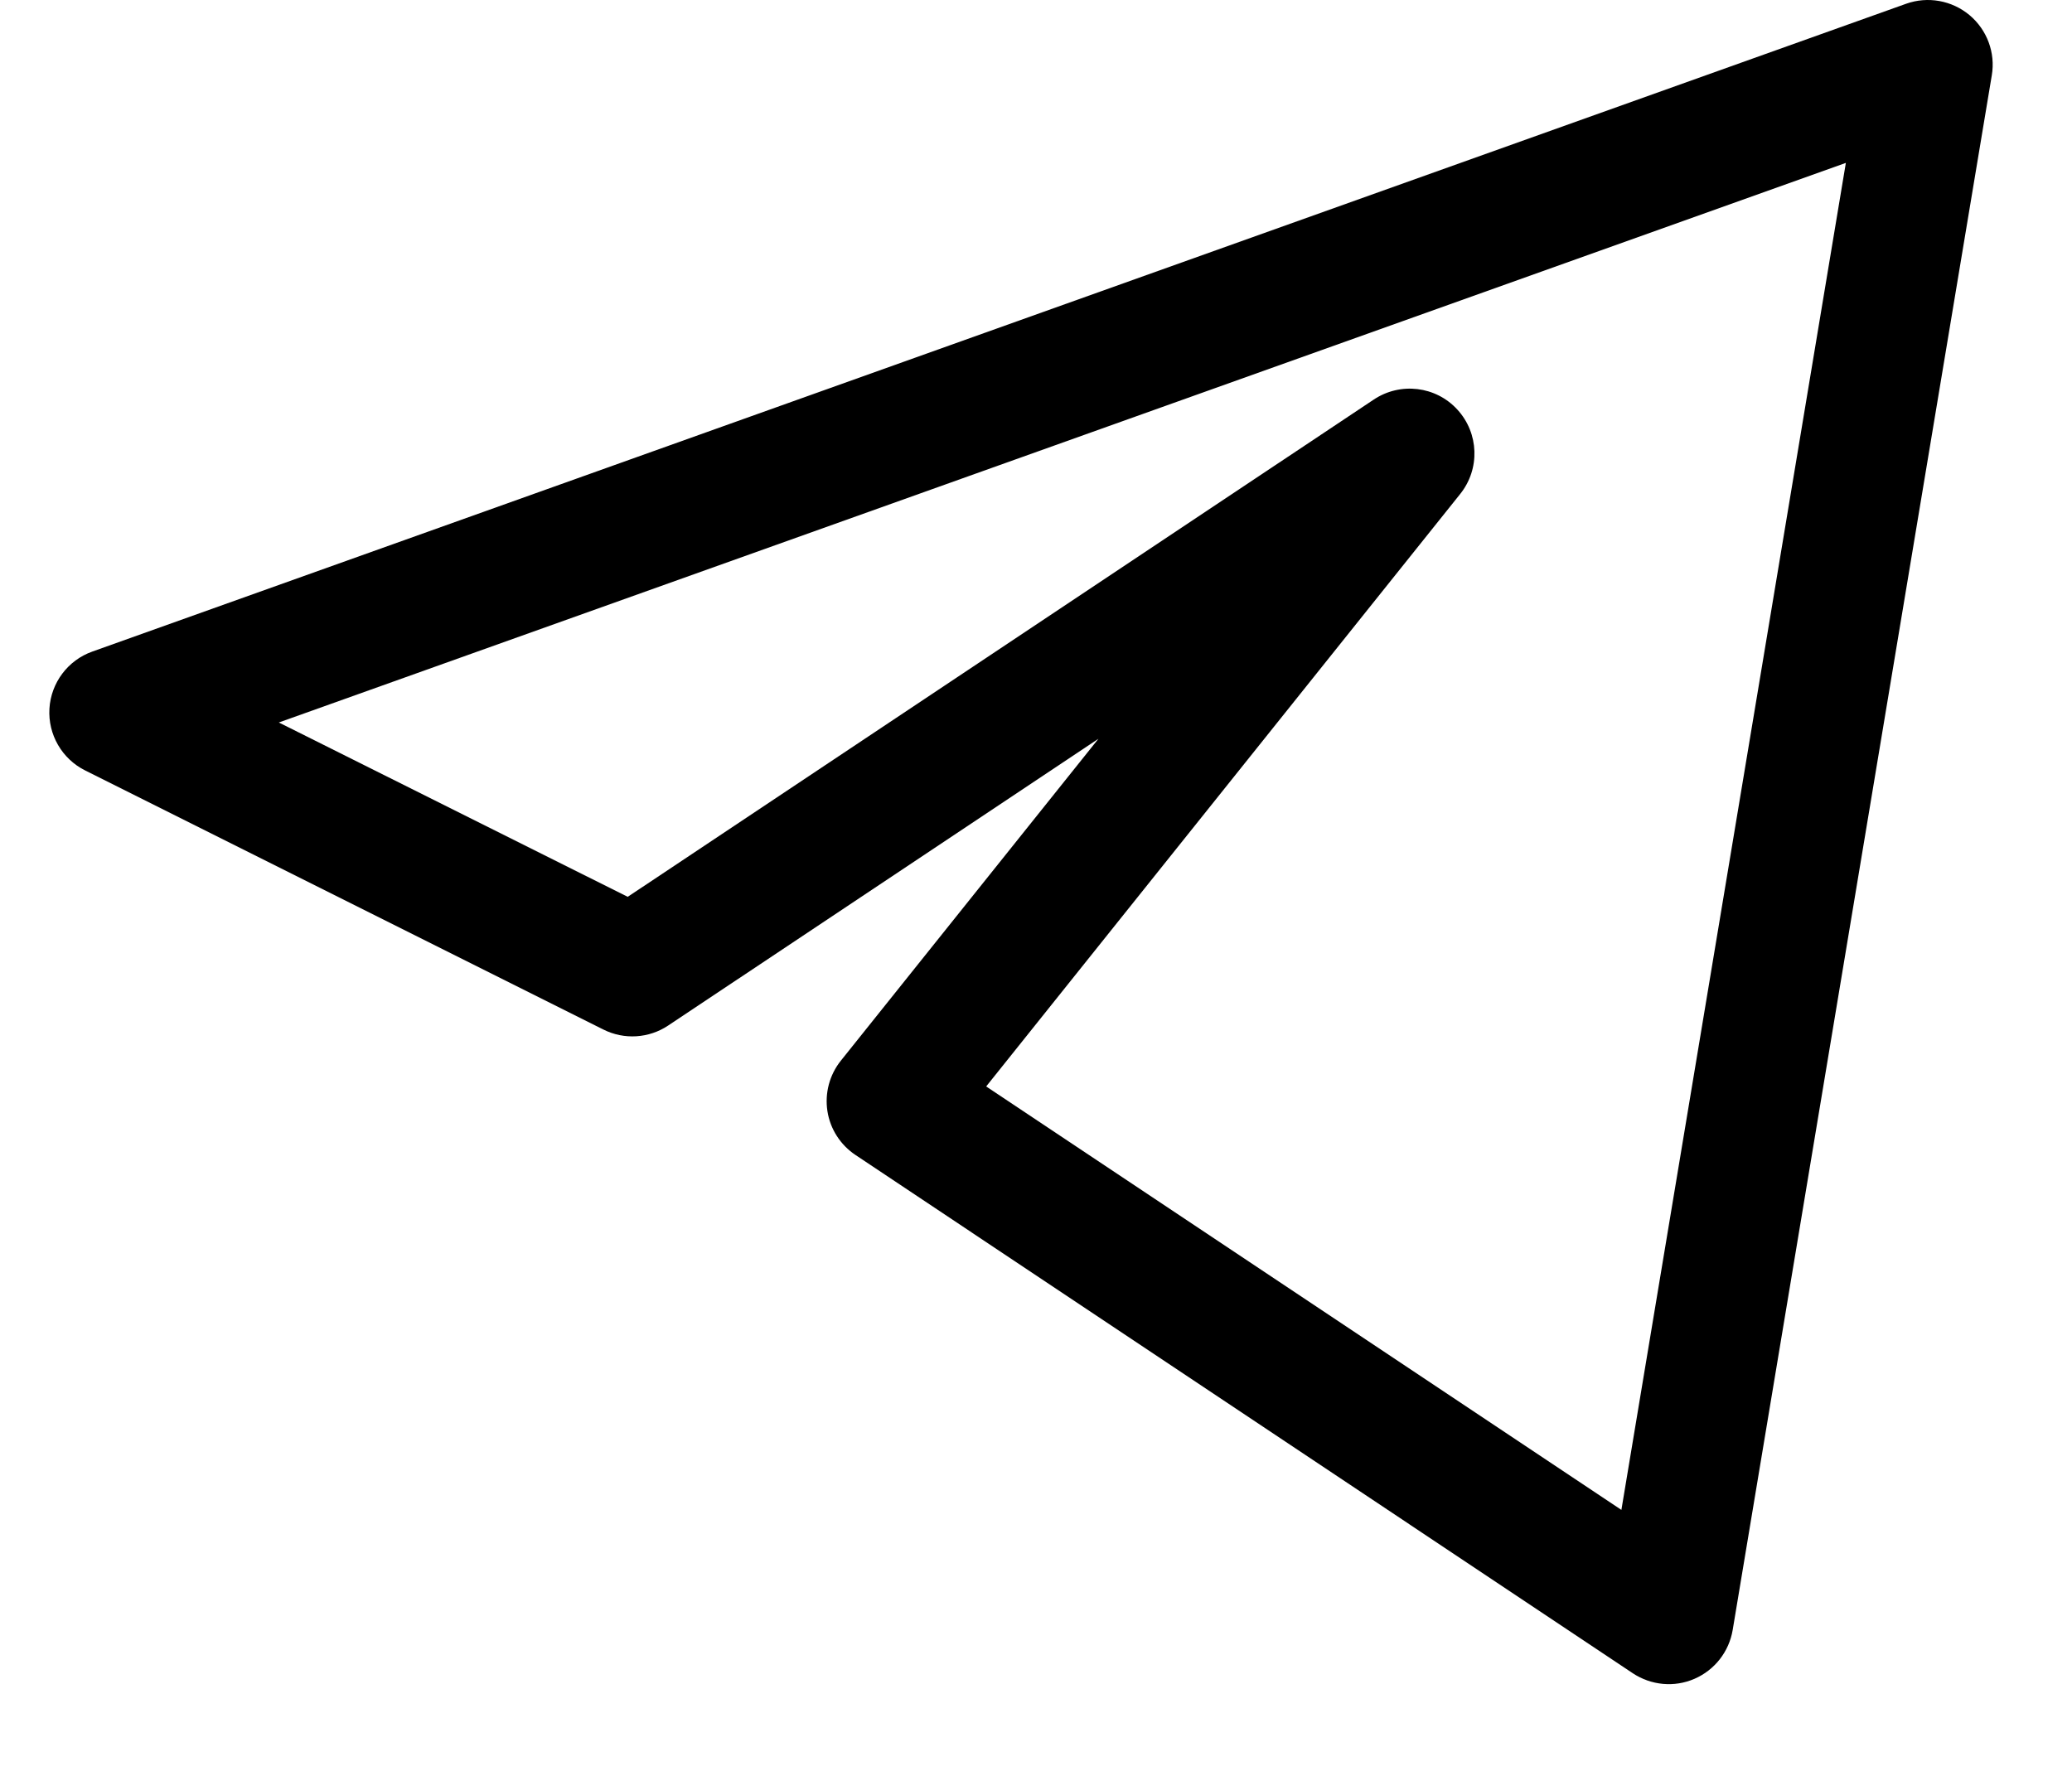
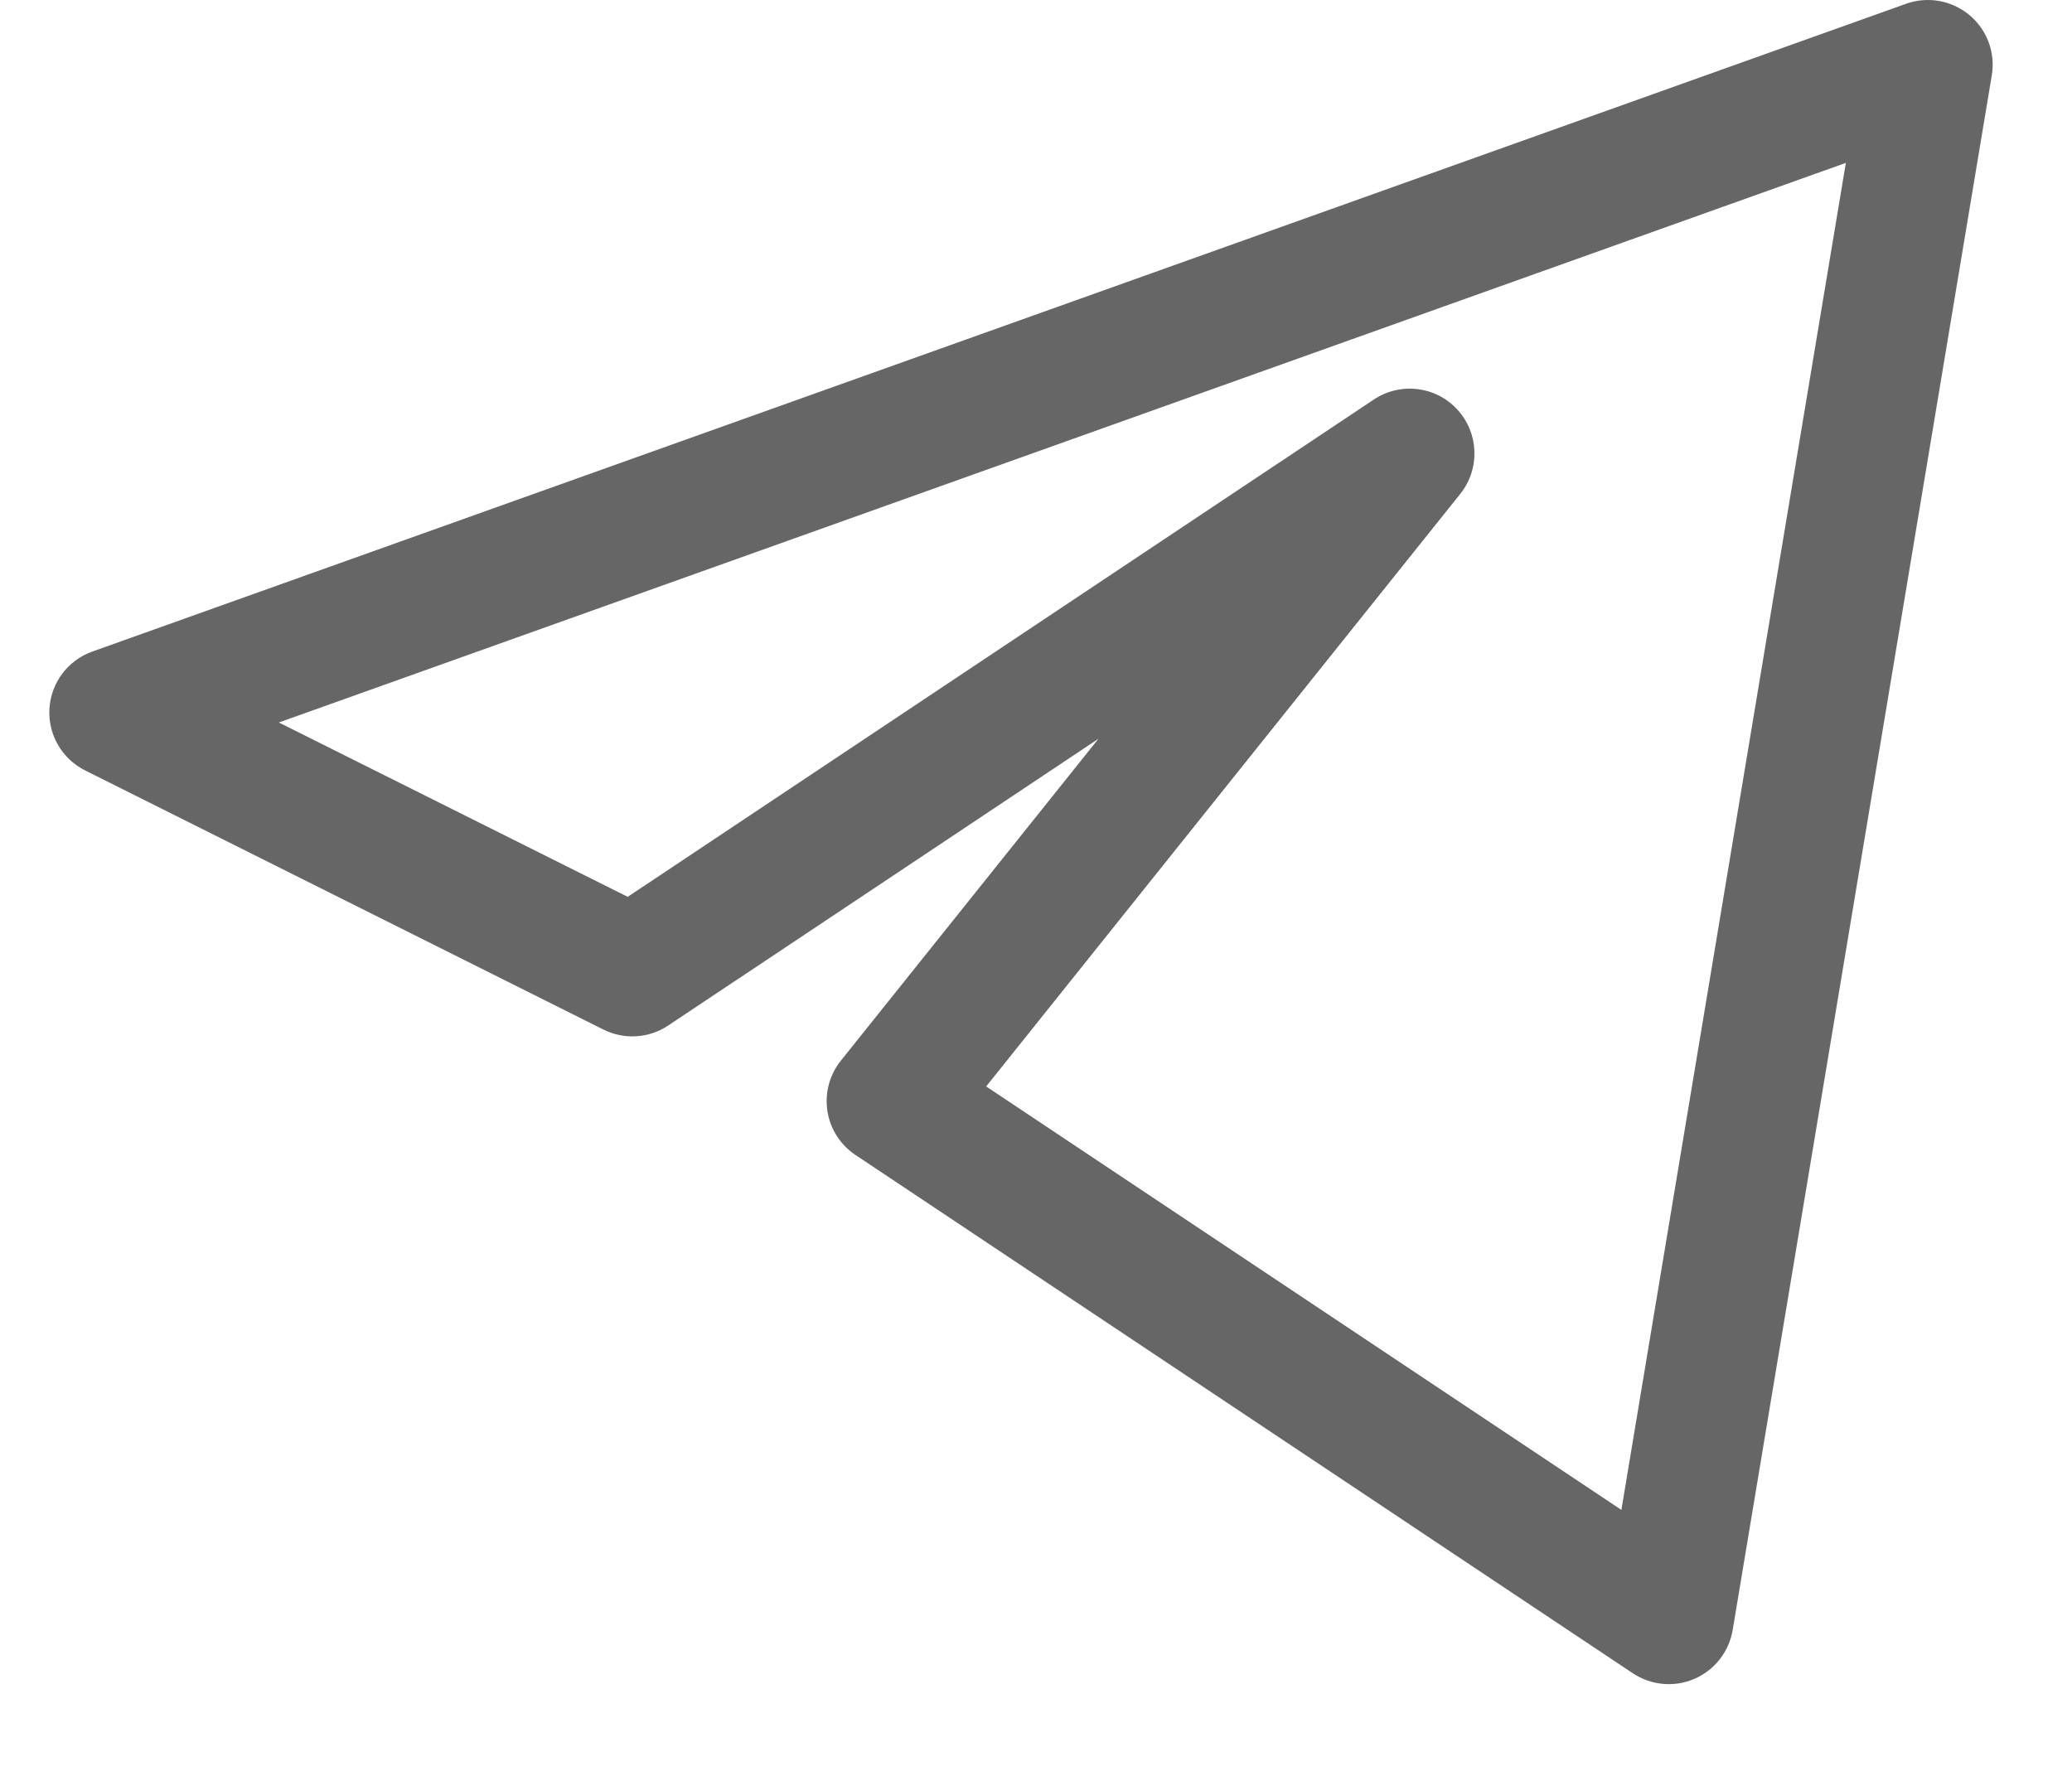
- <svg xmlns="http://www.w3.org/2000/svg" width="21" height="18" viewBox="0 0 21 18">
-   <path fill="currentColor" d="M19.961 0.153C20.139 0.302 20.226 0.535 20.187 0.764L17.561 16.521C17.524 16.741 17.379 16.927 17.174 17.016C16.97 17.105 16.735 17.083 16.549 16.96L8.671 11.707C8.518 11.605 8.414 11.444 8.386 11.262C8.358 11.08 8.407 10.895 8.522 10.751L11.133 7.488L6.773 10.394C6.577 10.525 6.326 10.541 6.115 10.435L0.863 7.809C0.628 7.692 0.485 7.445 0.501 7.182C0.517 6.92 0.688 6.692 0.936 6.604L19.319 0.038C19.538 -0.04 19.782 0.004 19.961 0.153ZM2.826 7.323L6.362 9.09L13.923 4.05C14.193 3.87 14.553 3.913 14.771 4.152C14.99 4.391 15.002 4.753 14.8 5.006L9.995 11.012L16.433 15.304L18.708 1.651L2.826 7.323Z" />
+ <svg xmlns="http://www.w3.org/2000/svg" width="21" height="18" viewBox="0 0 21 18" fill="none">
+   <path fill-rule="evenodd" clip-rule="evenodd" d="M19.961 0.153C20.139 0.302 20.226 0.535 20.187 0.764L17.561 16.521C17.524 16.741 17.379 16.927 17.174 17.016C16.97 17.105 16.735 17.083 16.549 16.96L8.671 11.707C8.518 11.605 8.414 11.444 8.386 11.262C8.358 11.08 8.407 10.895 8.522 10.751L11.133 7.488L6.773 10.394C6.577 10.525 6.326 10.541 6.115 10.435L0.863 7.809C0.628 7.692 0.485 7.445 0.501 7.182C0.517 6.92 0.688 6.692 0.936 6.604L19.319 0.038C19.538 -0.04 19.782 0.004 19.961 0.153ZM2.826 7.323L6.362 9.09L13.923 4.05C14.193 3.87 14.553 3.913 14.771 4.152C14.99 4.391 15.002 4.753 14.8 5.006L9.995 11.012L16.433 15.304L18.708 1.651L2.826 7.323Z" fill="#666666" />
</svg>
